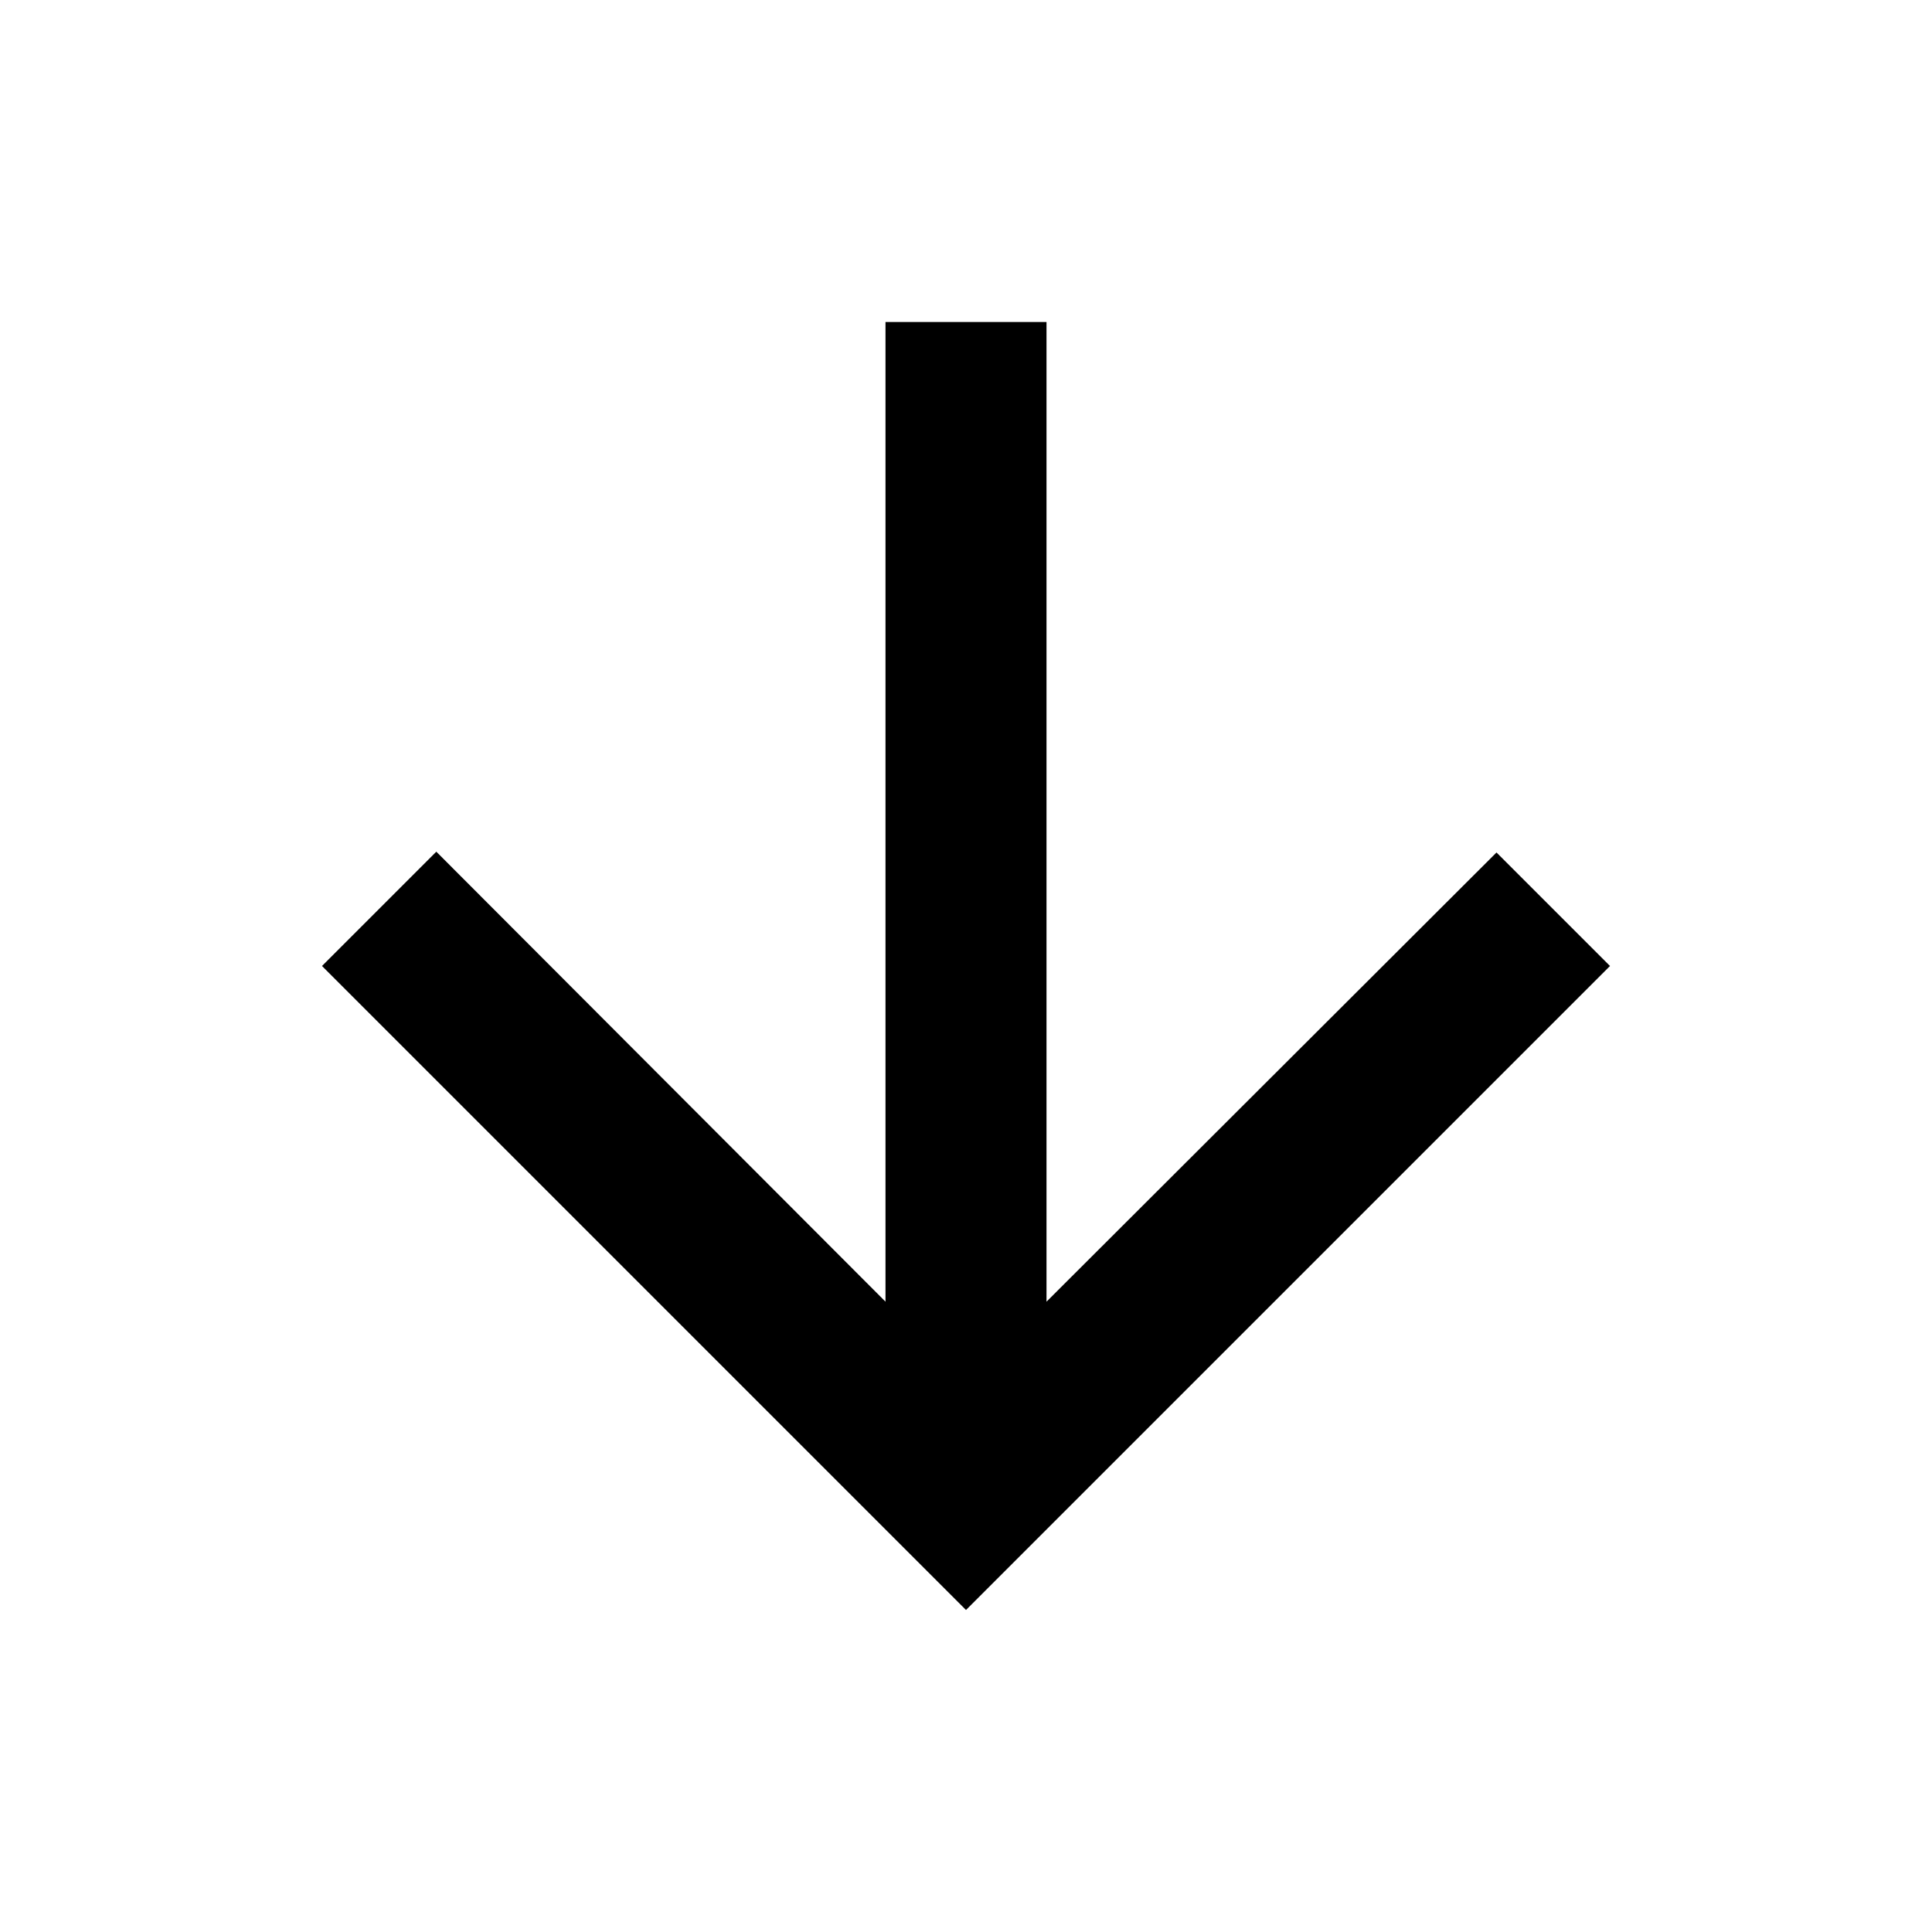
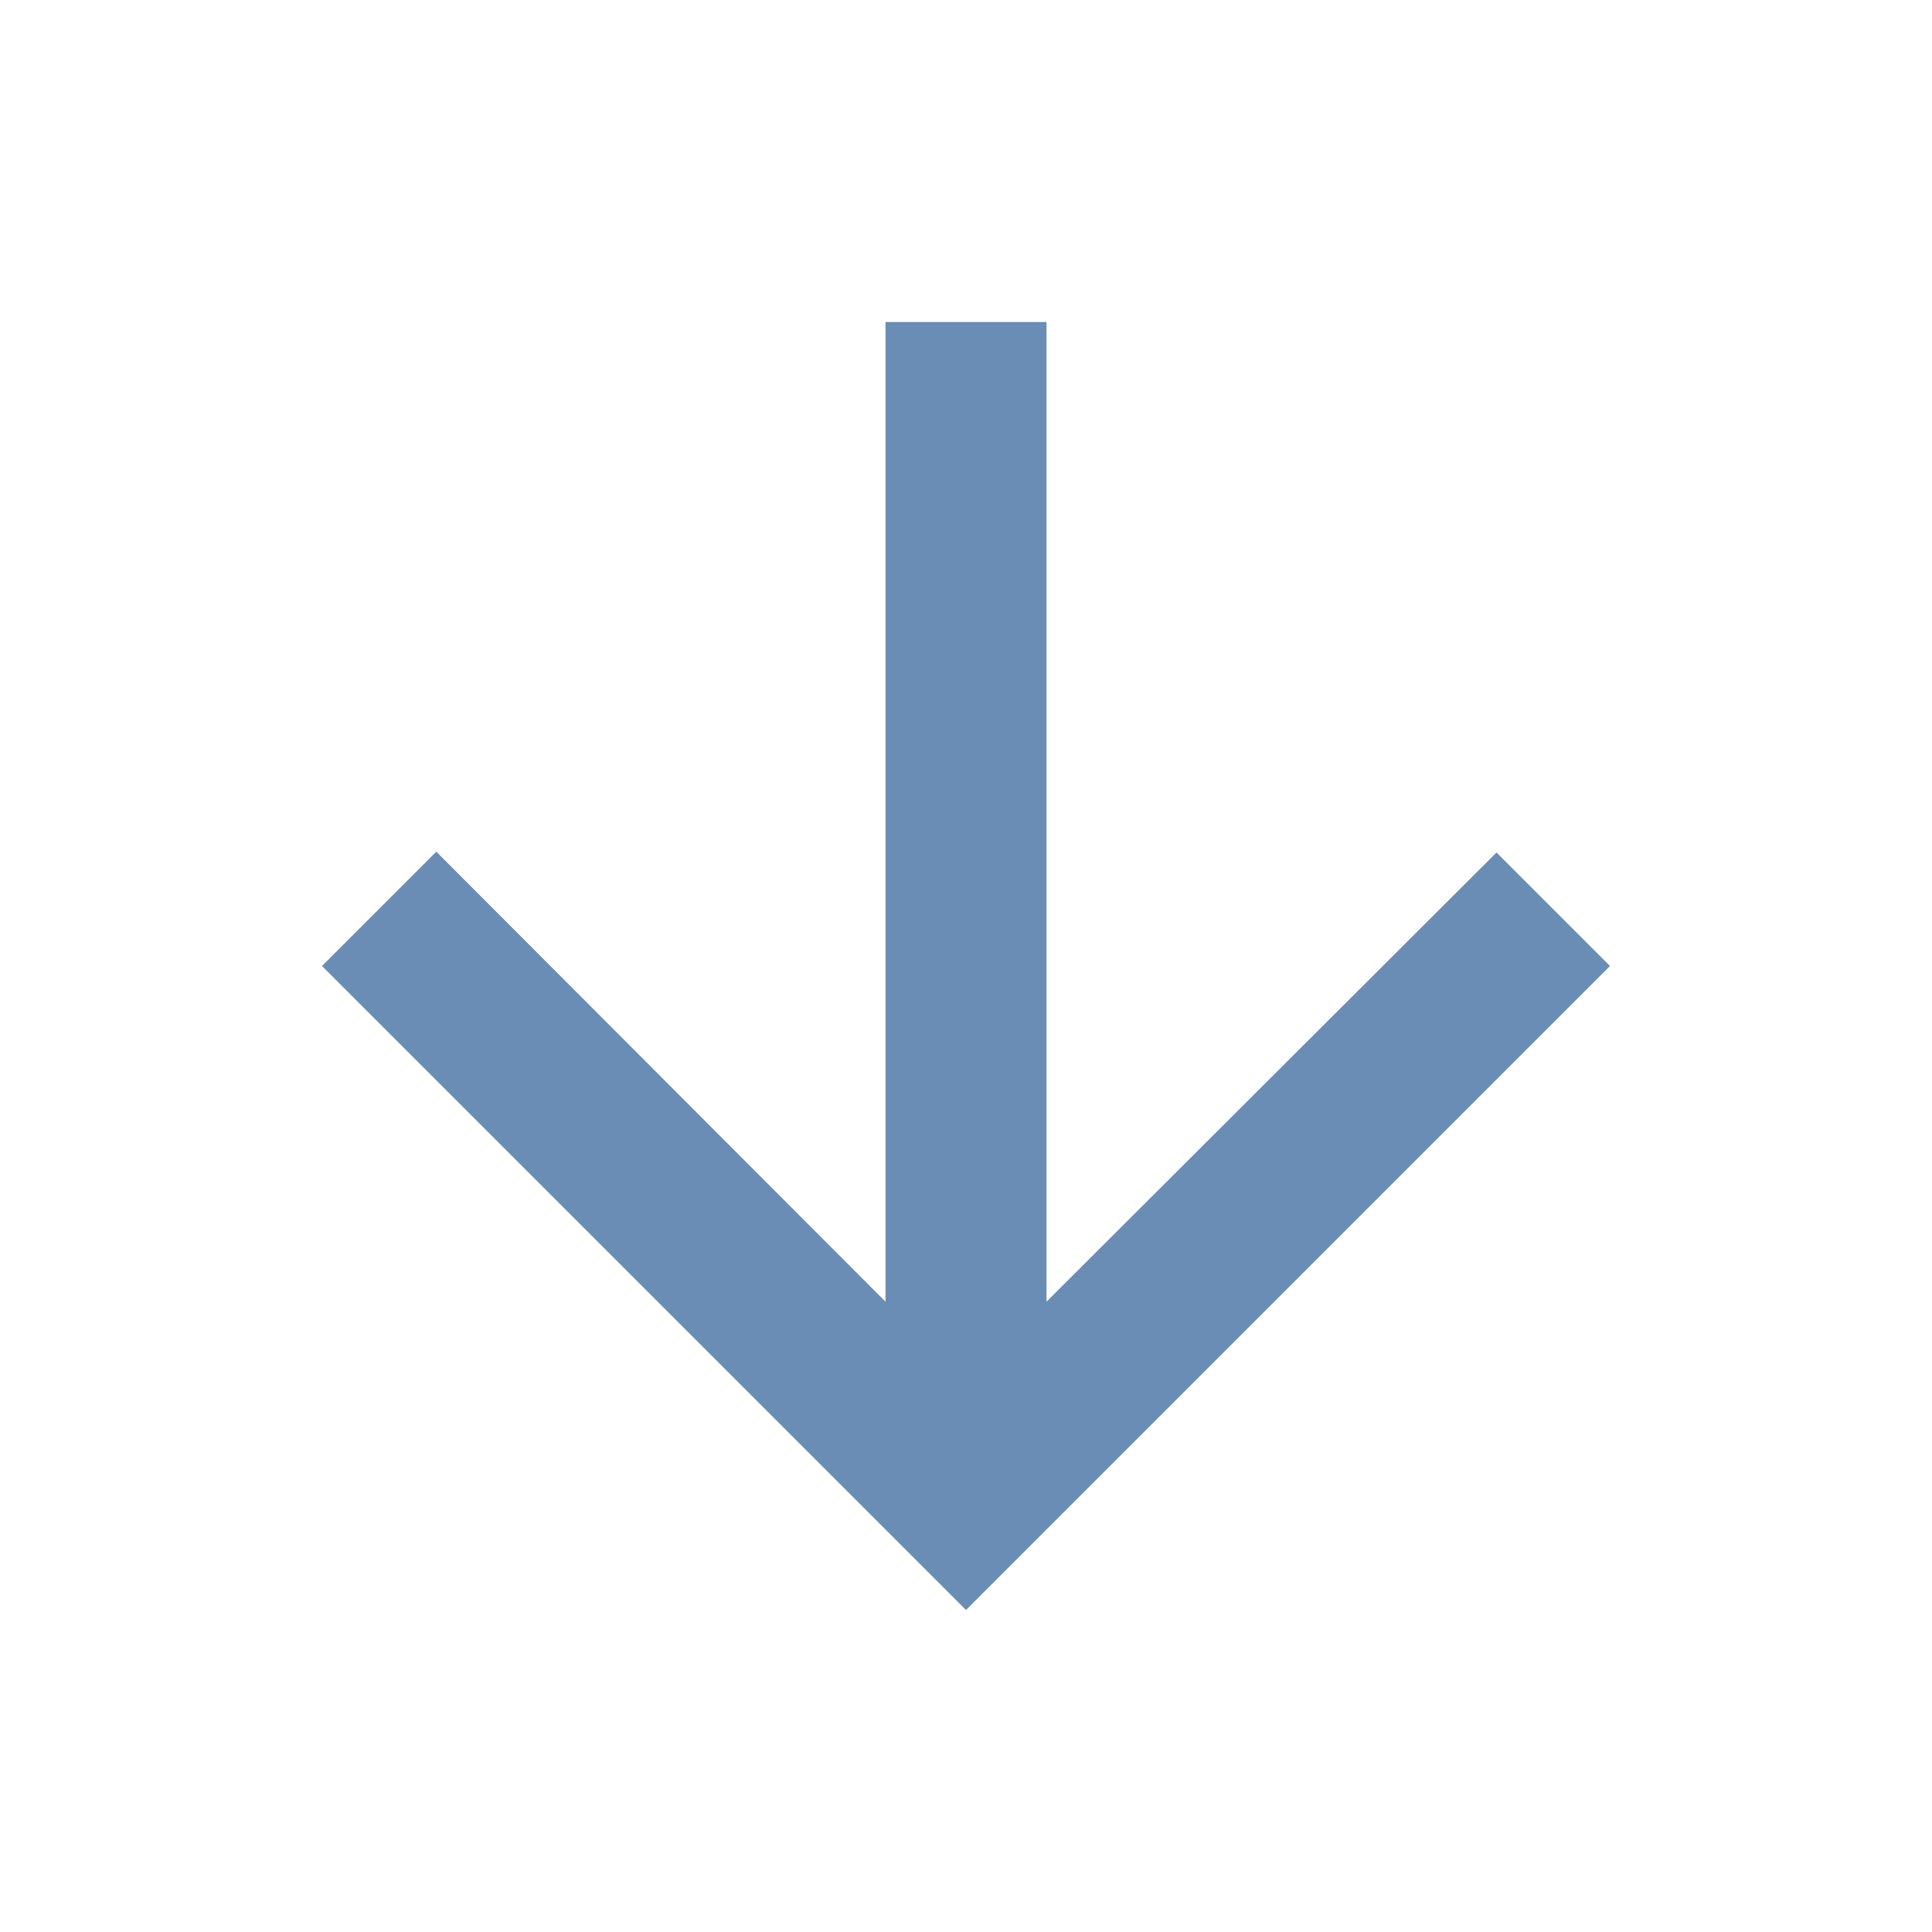
- <svg xmlns="http://www.w3.org/2000/svg" height="24px" viewBox="0 0 24 24" width="24px" fill="#000000">
+ <svg xmlns="http://www.w3.org/2000/svg" height="24px" viewBox="0 0 24 24" width="24px" fill="rgb(106, 141, 181)">
  <path d="M0 0h24v24H0V0z" fill="none" />
  <path d="M20 12l-1.41-1.41L13 16.17V4h-2v12.17l-5.58-5.59L4 12l8 8 8-8z" />
</svg>
